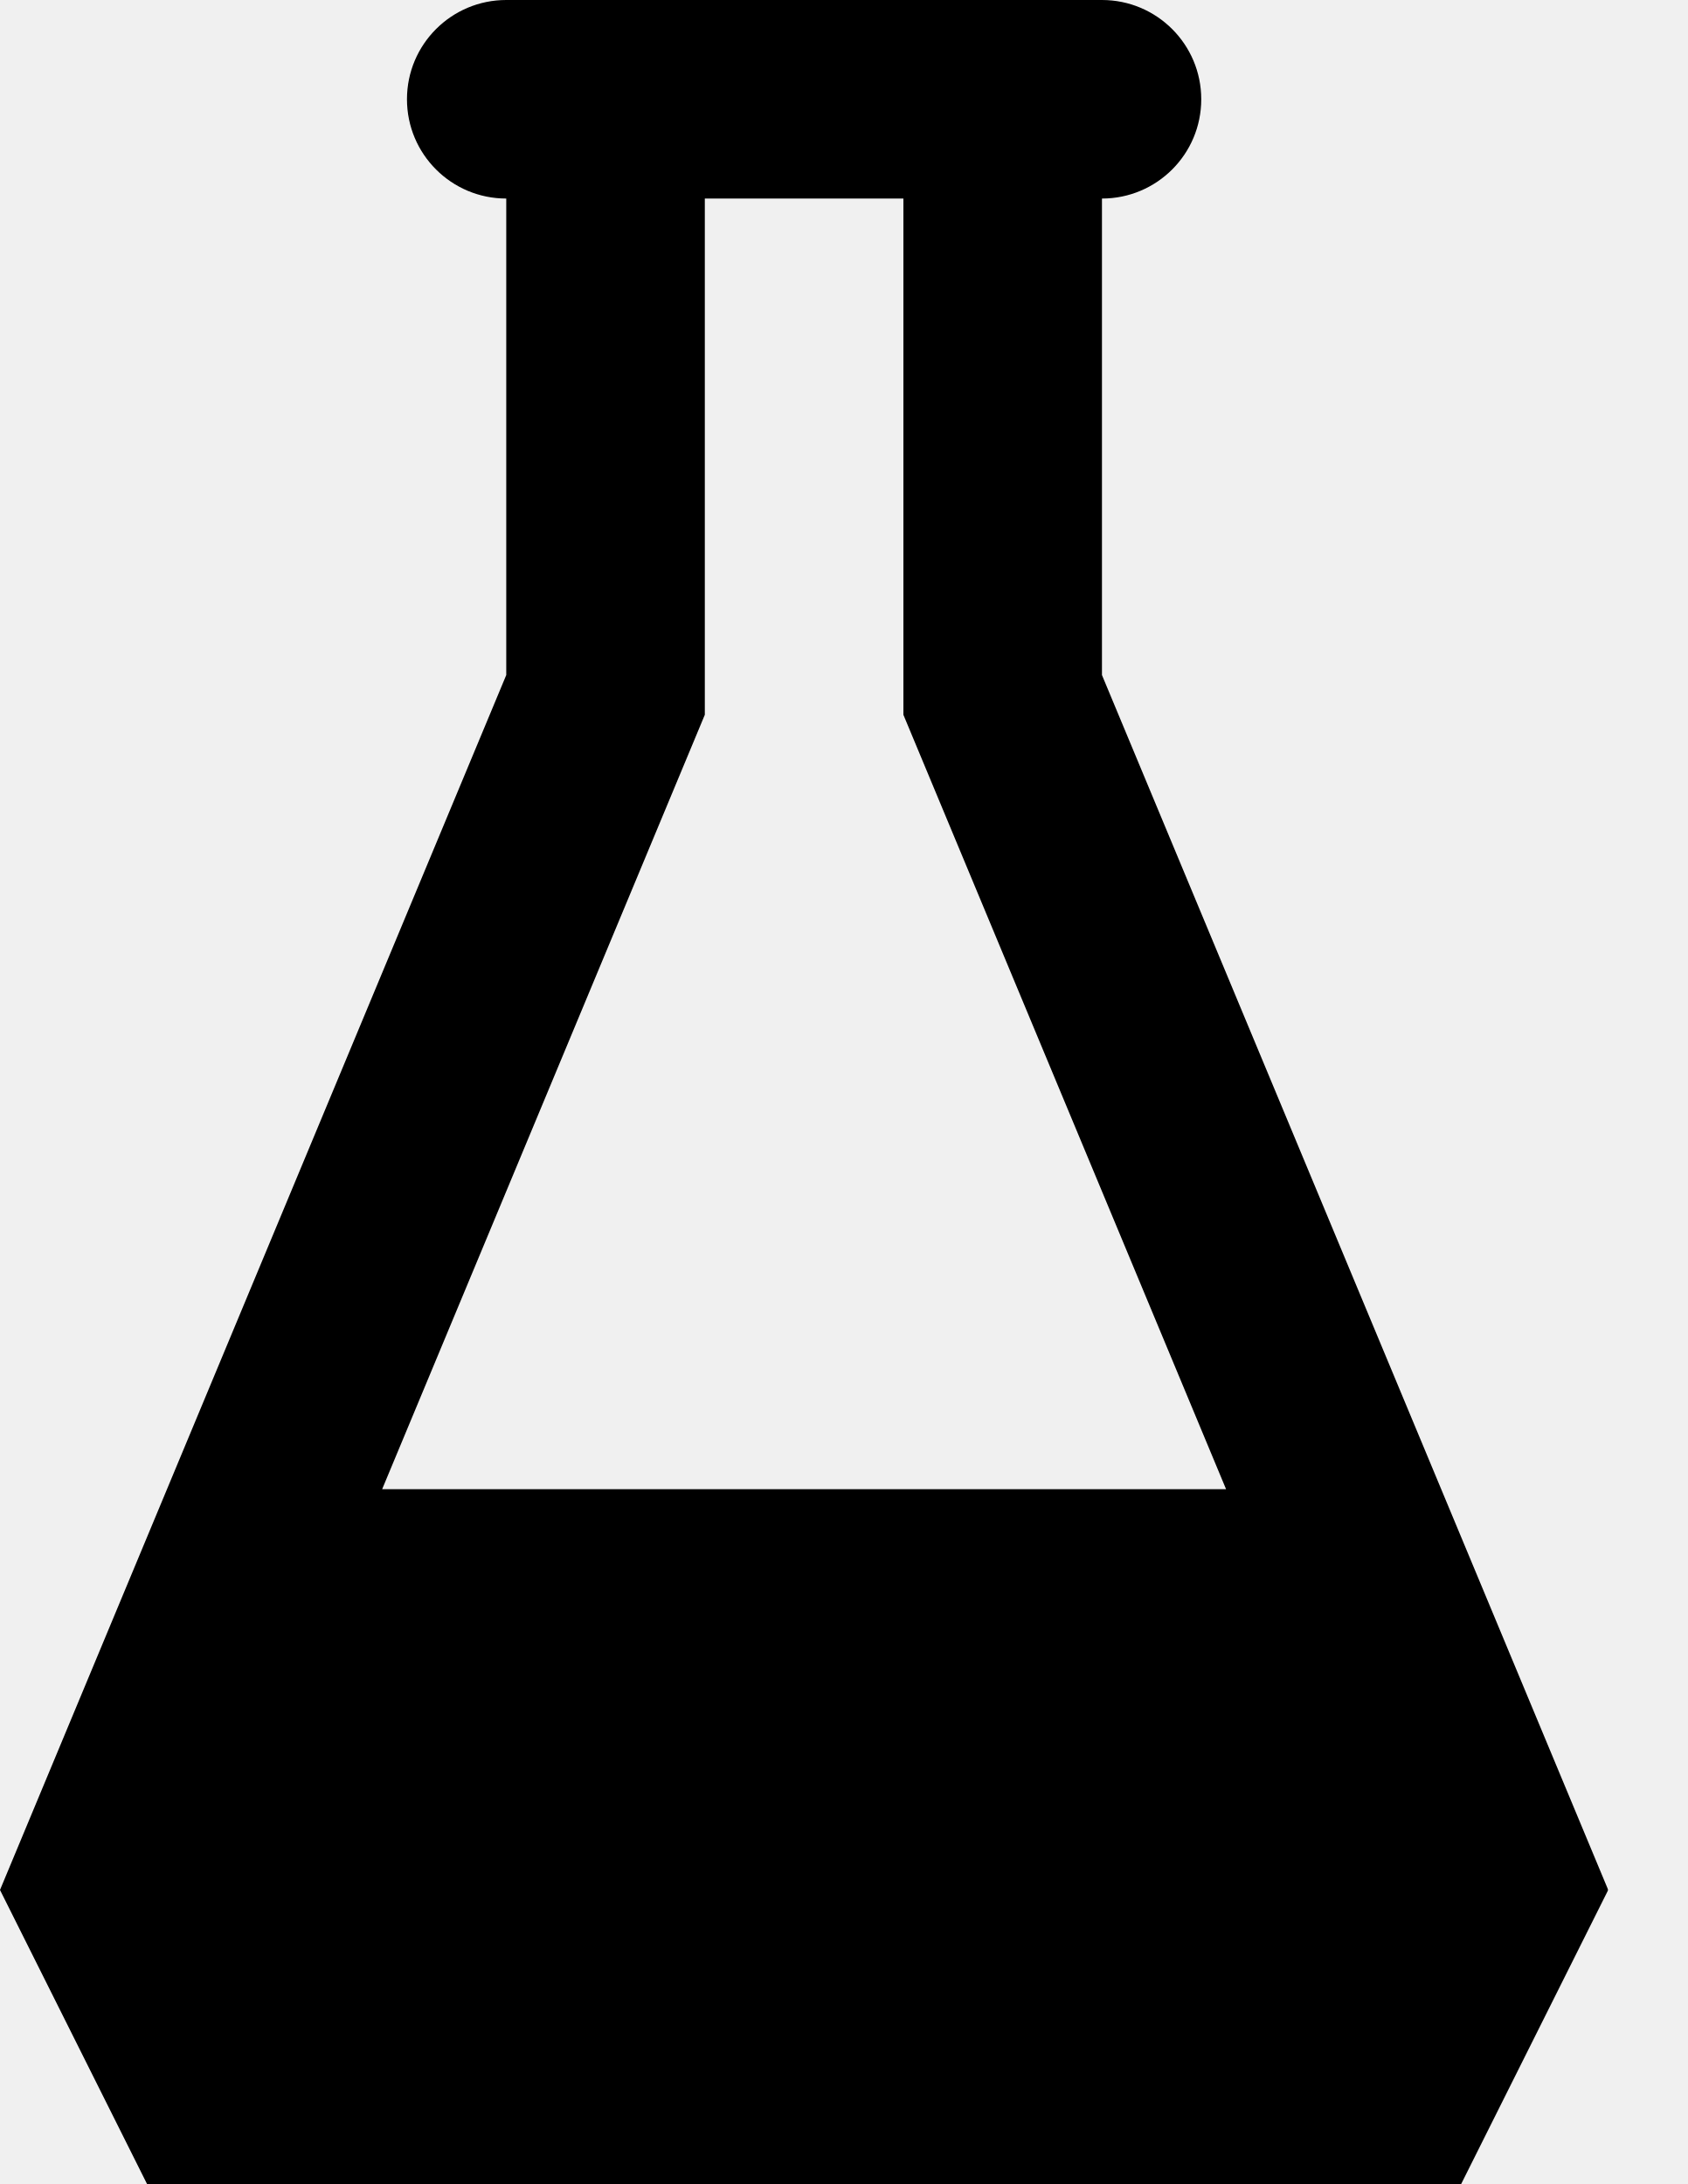
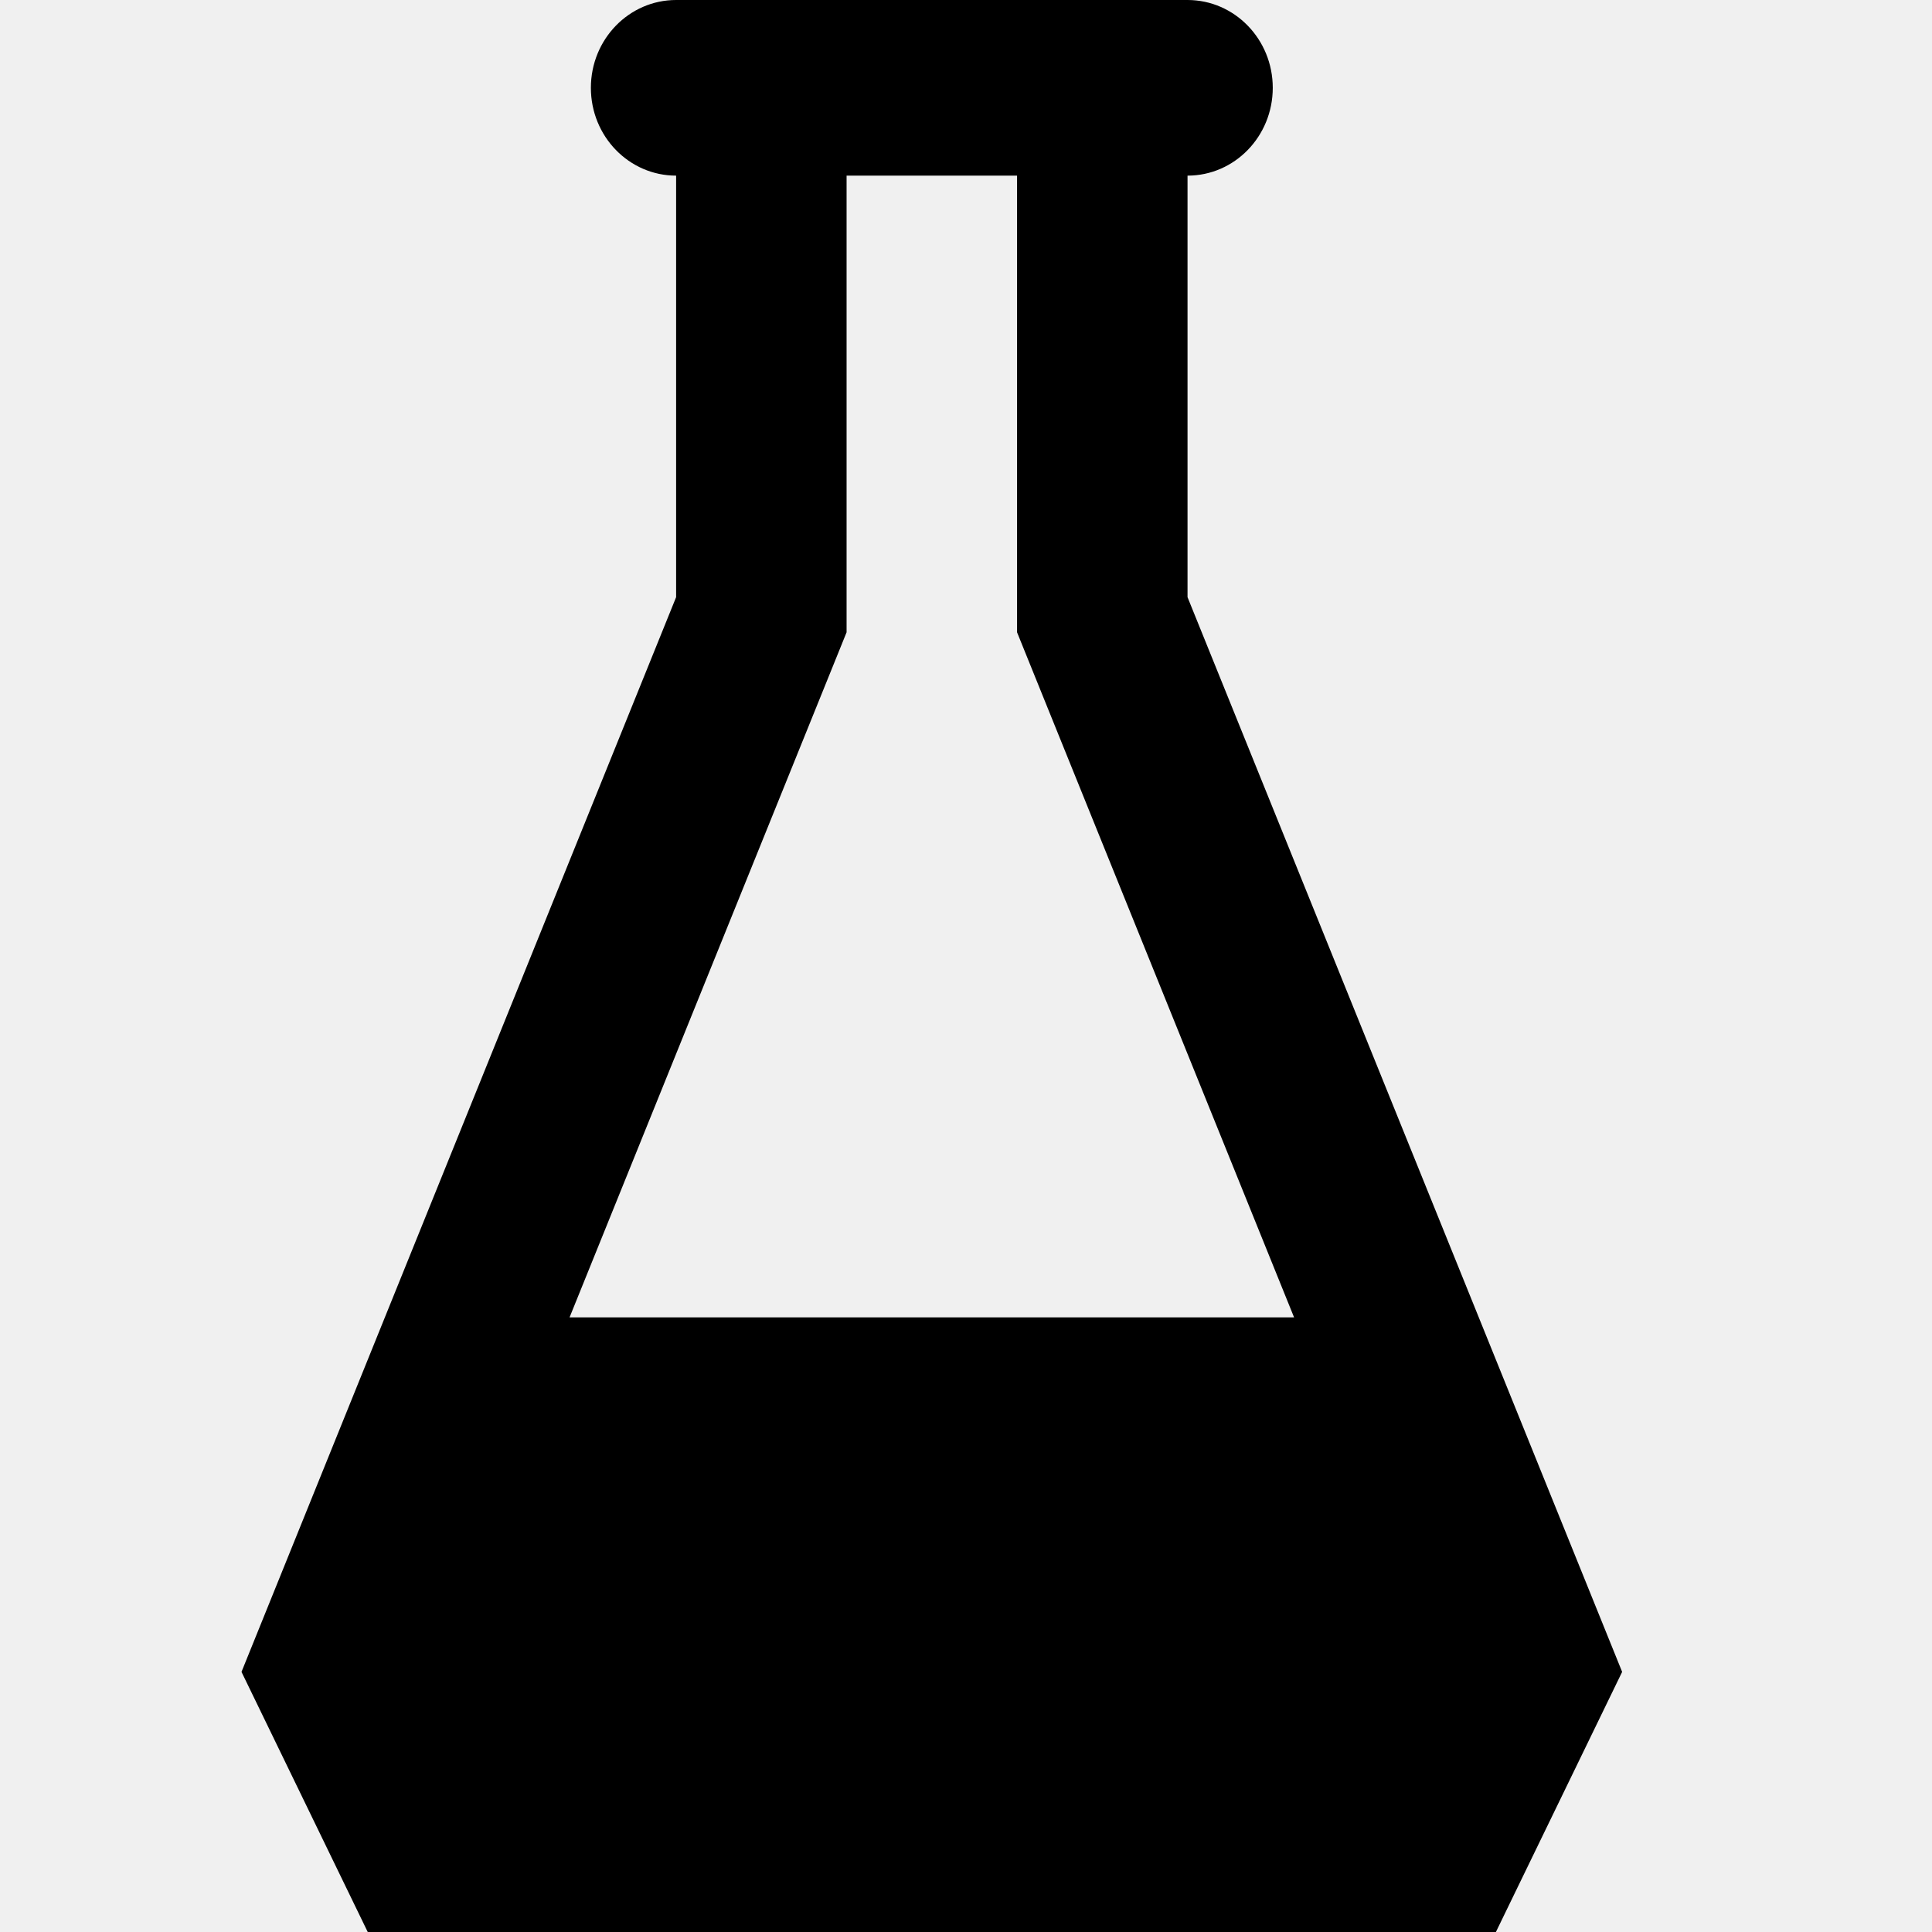
- <svg xmlns="http://www.w3.org/2000/svg" xmlns:xlink="http://www.w3.org/1999/xlink" width="17px" height="22px" viewBox="0 0 17 22" version="1.1">
-   <defs>
-     <polygon id="path-1" points="0 0 16.198 0 16.198 22 0 22" />
-   </defs>
-   <g id="Symbols" stroke="none" stroke-width="1" fill="none" fill-rule="evenodd">
-     <g id="Materiaalityyppi/Kokeellinen" transform="translate(-4, -1)">
-       <g id="ic_kokeellinen_black">
-         <polygon id="Shape" points="0 0 24 0 24 24 0 24" />
-         <g id="Group-3" transform="translate(4, 1)">
-           <mask id="mask-2" fill="white">
-             <use xlink:href="#path-1" />
-           </mask>
-           <g id="Clip-2" />
-           <path d="M3.849,15.001 L7.099,7.2 L7.099,2 L9.099,2 L9.099,7.2 L12.349,15.001 L3.849,15.001 Z M11.099,6.8 L11.099,2 C11.651,2 12.099,1.553 12.099,1 C12.099,0.447 11.651,-0 11.099,-0 L5.099,-0 C4.547,-0 4.099,0.447 4.099,1 C4.099,1.553 4.547,2 5.099,2 L5.099,6.8 L0,19.038 L1.481,22 L14.717,22 L16.198,19.038 L11.099,6.8 Z" id="Fill-1" fill="#000000" mask="url(#mask-2)" />
+ <svg xmlns="http://www.w3.org/2000/svg" width="100%" height="100%" viewBox="0 0 20 20" version="1.1" xml:space="preserve" style="fill-rule:evenodd;clip-rule:evenodd;stroke-linejoin:round;stroke-miterlimit:2;">
+   <g transform="matrix(0.882353,0,0,0.909091,-1.02941,-0.909091)">
+     <g id="Symbols">
+       <g id="Materiaalityyppi-Kokeellinen">
+         <g id="ic_kokeellinen_black">
+           <path id="Shape" d="M0,0L24,0L24,24L0,24L0,0Z" style="fill:none;" />
+           <g id="Group-3" transform="matrix(1,0,0,1,4,1)">
+             <path id="Fill-1" d="M3.849,15.001L7.099,7.2L7.099,2L9.099,2L9.099,7.2L12.349,15.001L3.849,15.001ZM11.099,6.8L11.099,2C11.651,2 12.099,1.553 12.099,1C12.099,0.447 11.651,0 11.099,0L5.099,0C4.547,0 4.099,0.447 4.099,1C4.099,1.553 4.547,2 5.099,2L5.099,6.8L0,19.038L1.481,22L14.717,22L16.198,19.038L11.099,6.8Z" />
+           </g>
        </g>
      </g>
    </g>
  </g>
</svg>
